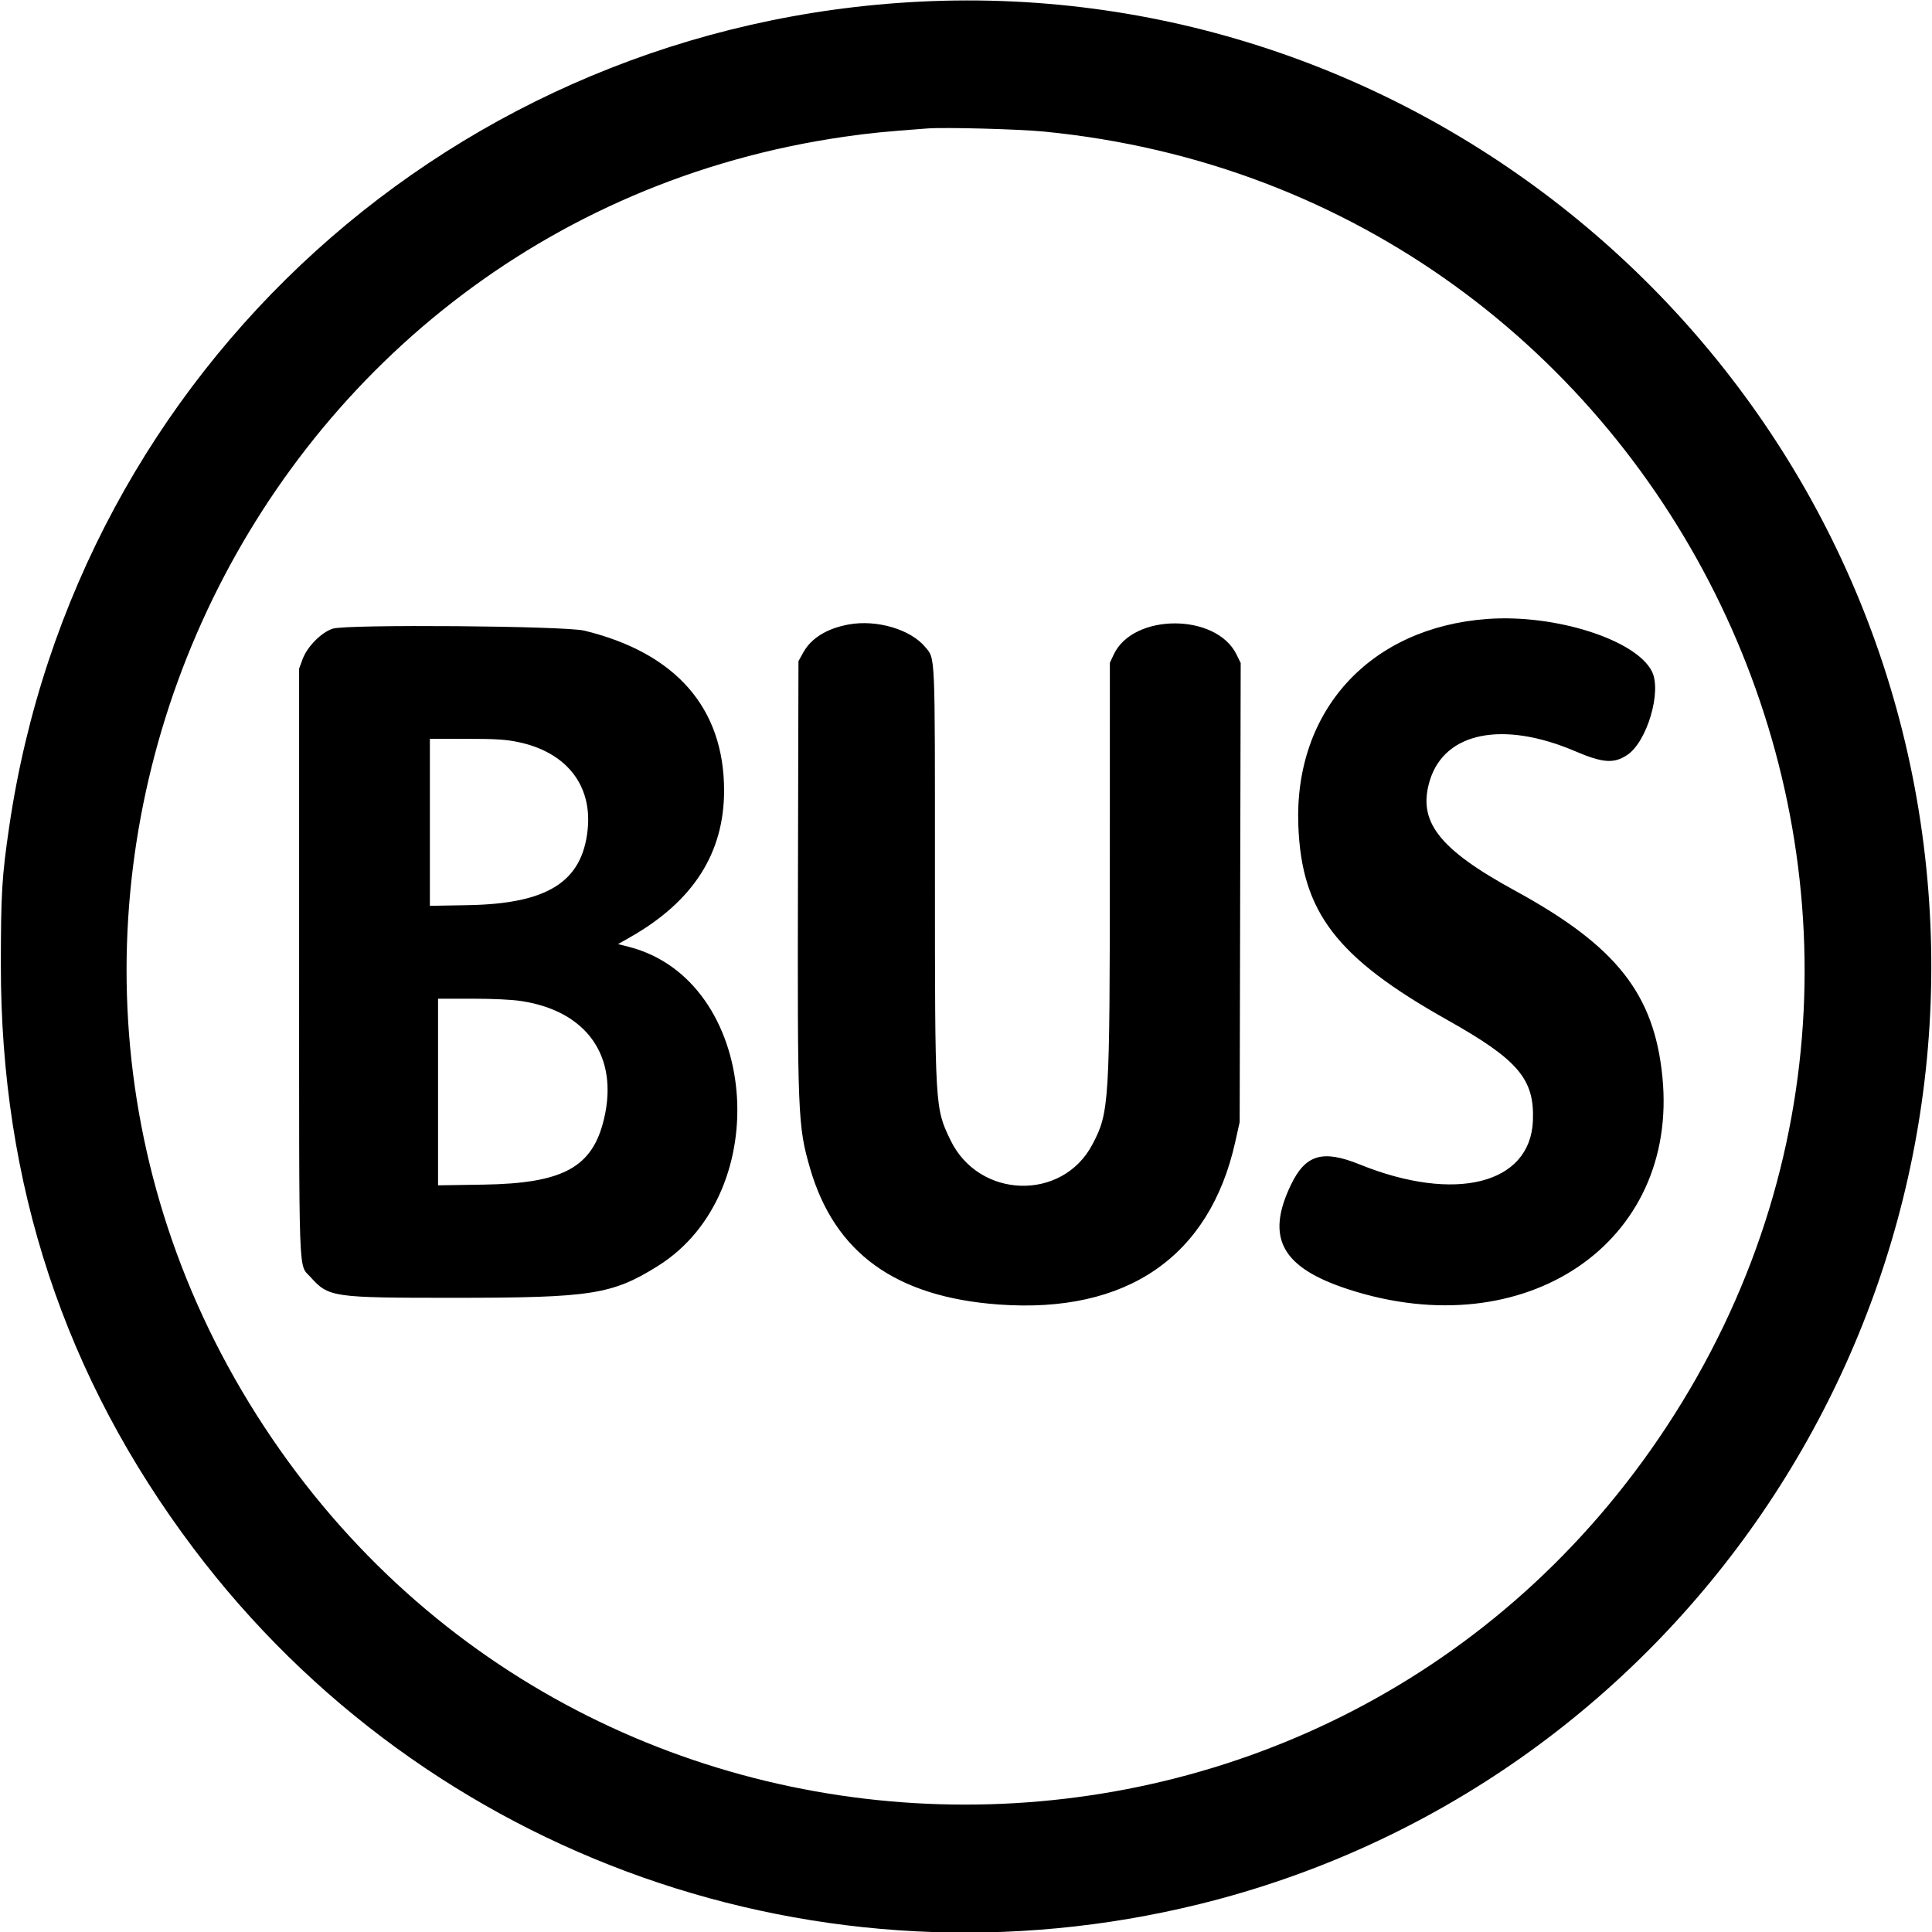
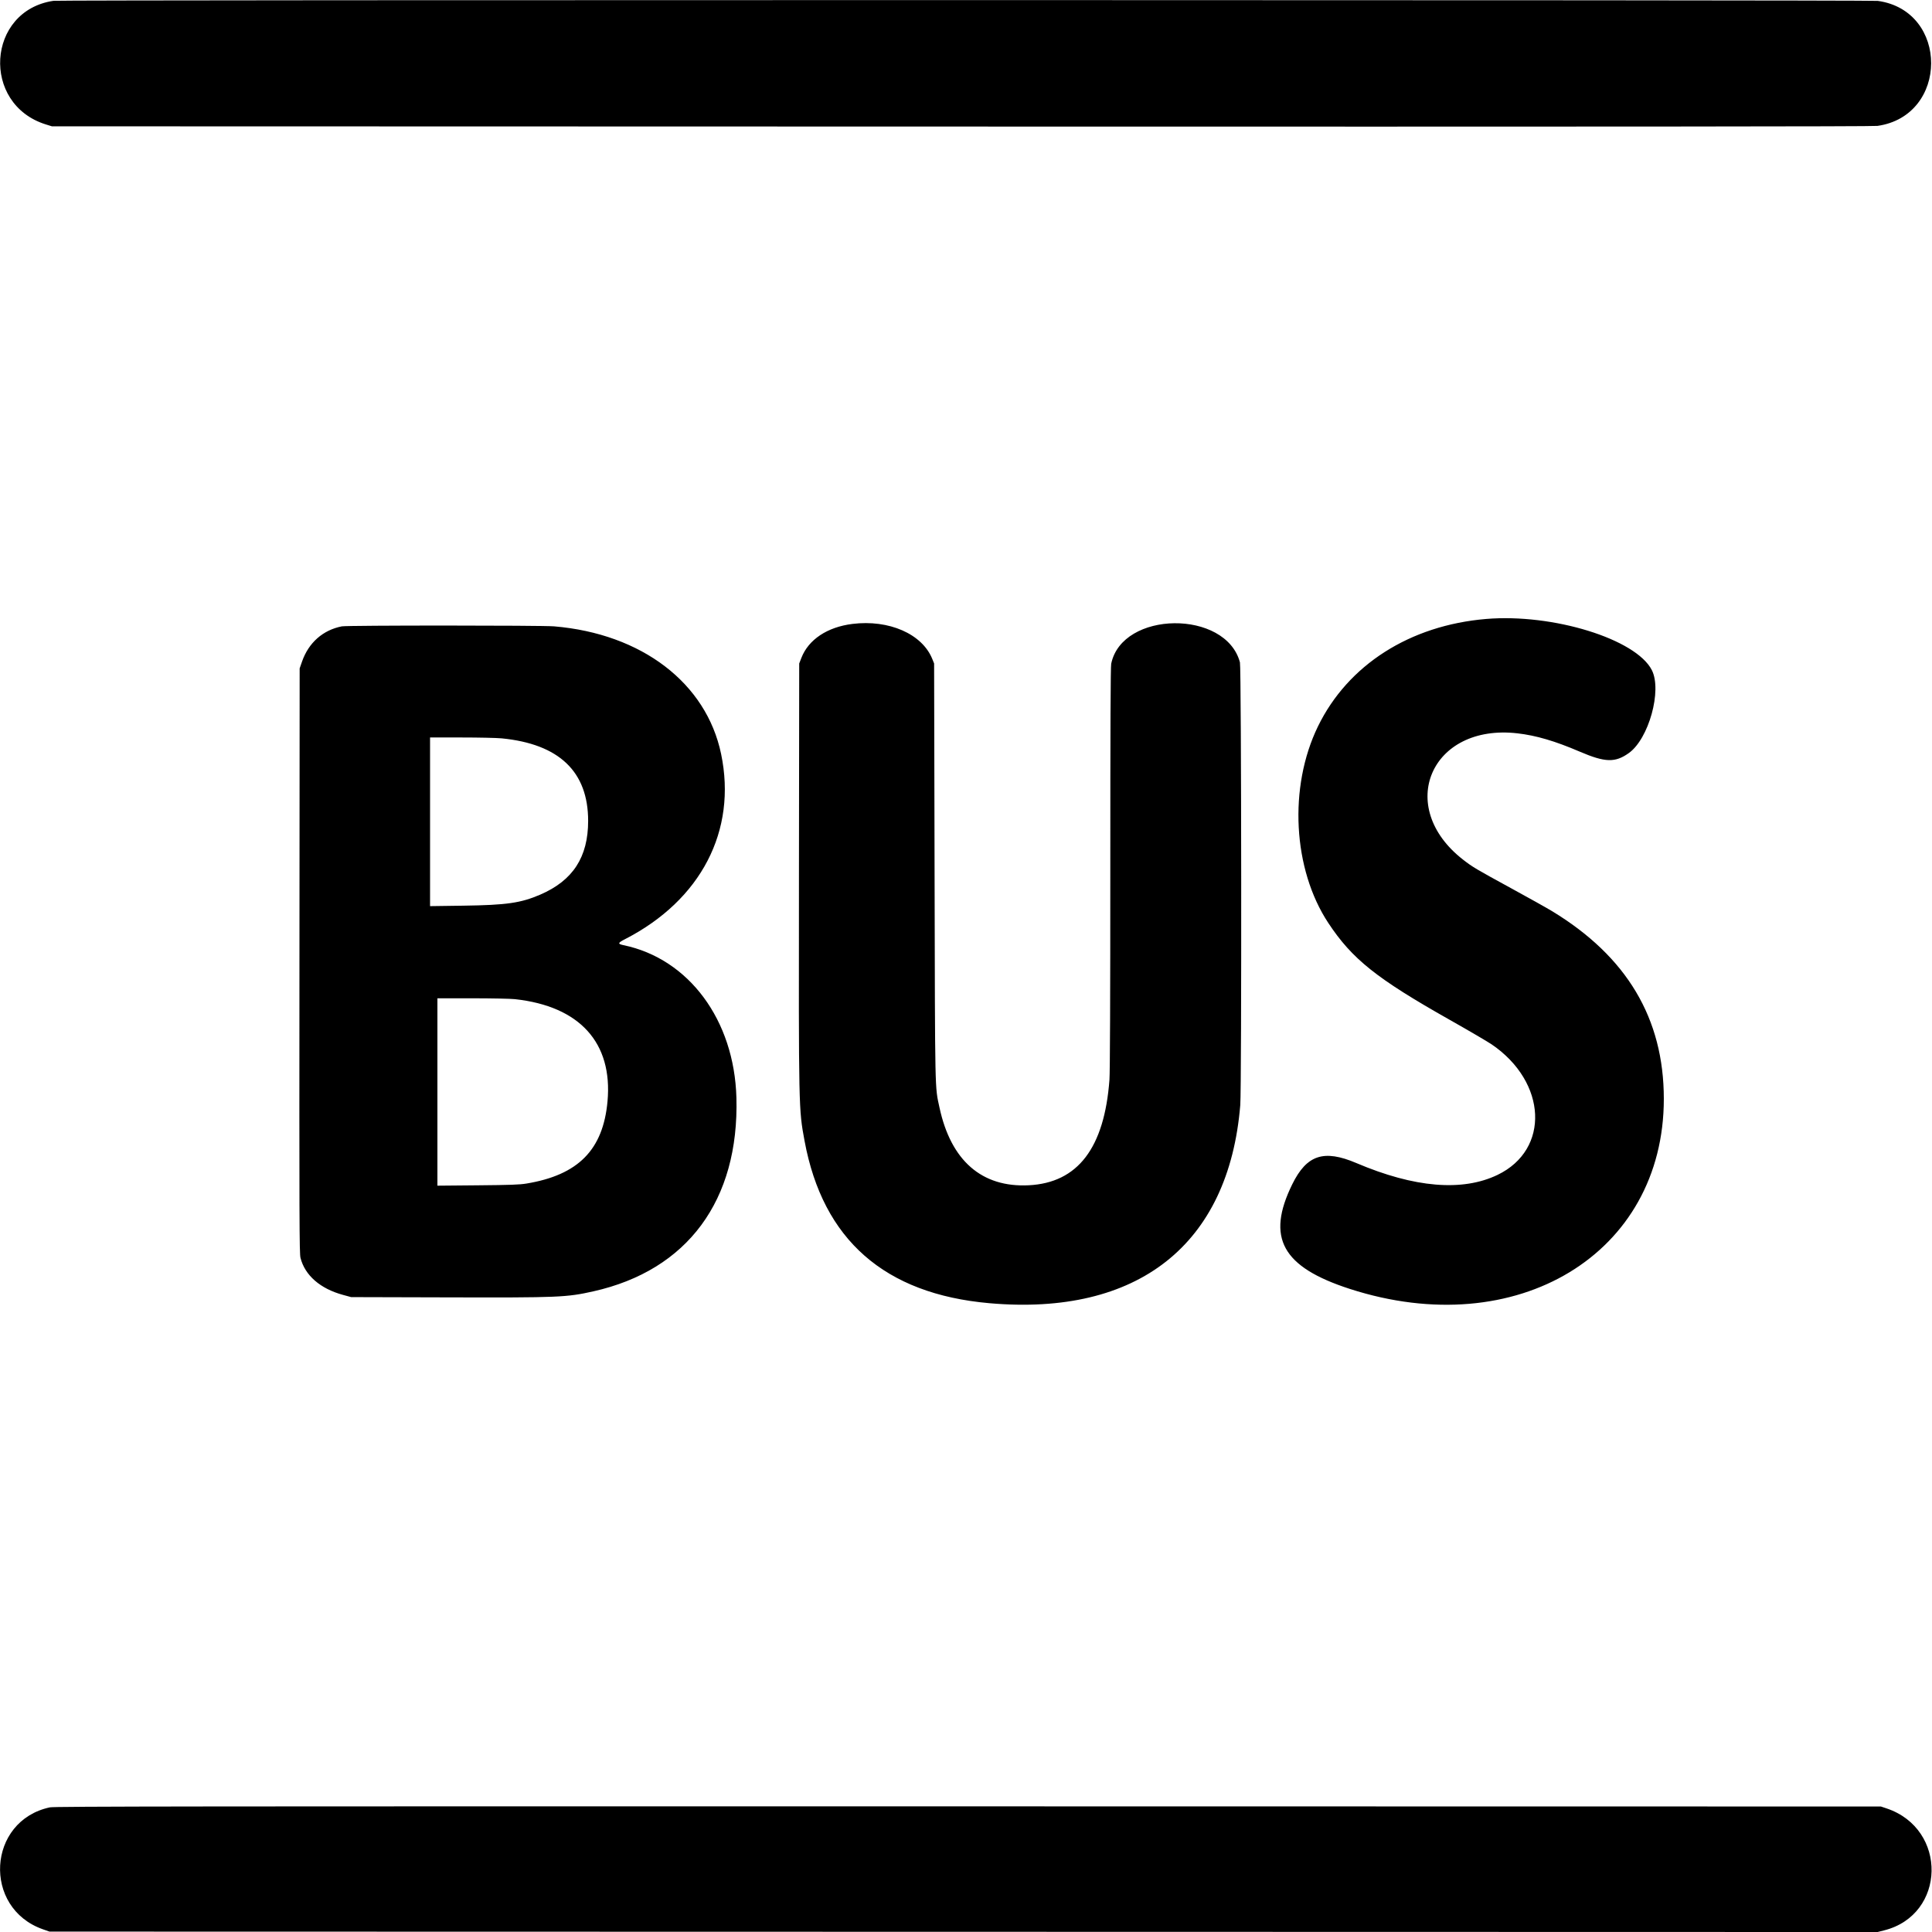
- <svg xmlns="http://www.w3.org/2000/svg" id="svg" width="400" height="400" viewBox="0 0 400 400">
+ <svg xmlns="http://www.w3.org/2000/svg" id="svg" width="400" height="400" viewBox="0, 0, 400,400">
  <g id="svgg">
-     <path id="path0" fill="#000" fill-rule="evenodd" stroke="none" d="M190.525 0.337 C 94.380 5.111,15.793 76.311,1.895 171.235 C 0.393 181.496,0.186 184.938,0.177 199.831 C 0.152 245.203,13.365 285.172,40.119 320.653 C 88.353 384.619,170.108 413.506,248.341 394.225 C 346.353 370.069,410.924 275.643,398.281 174.958 C 385.311 71.667,294.313 -4.817,190.525 0.337 M216.074 27.234 C 346.236 39.897,416.718 186.500,345.013 295.425 C 276.377 399.688,123.244 399.692,54.730 295.431 C -14.865 189.528,49.655 46.192,174.979 28.286 C 180.086 27.556,183.010 27.266,192.047 26.593 C 195.645 26.325,210.919 26.732,216.074 27.234 M307.953 128.148 C 283.658 129.912,267.914 147.105,268.805 170.897 C 269.479 188.863,276.673 198.255,299.662 211.178 C 314.362 219.442,317.733 223.417,317.372 232.066 C 316.825 245.168,301.274 249.077,281.505 241.081 C 273.805 237.967,270.270 239.033,267.234 245.385 C 261.997 256.342,265.392 262.466,279.188 266.948 C 315.784 278.837,347.564 257.357,344.189 223.012 C 342.496 205.781,334.664 195.867,313.706 184.423 C 297.801 175.739,293.404 170.028,296.057 161.503 C 299.152 151.557,311.211 149.166,326.129 155.537 C 331.859 157.985,334.155 158.146,336.920 156.293 C 341.009 153.553,344.077 143.170,342.021 139.029 C 338.761 132.464,322.044 127.124,307.953 128.148 M175.752 129.283 C 171.252 130.091,167.958 132.111,166.321 135.066 L 165.313 136.887 165.212 180.541 C 165.096 230.957,165.183 233.113,167.689 241.798 C 172.763 259.383,185.392 268.524,206.769 270.084 C 233.285 272.019,250.457 260.215,255.747 236.417 L 256.659 232.318 256.766 184.796 L 256.873 137.273 256.003 135.496 C 251.803 126.911,234.582 126.927,230.581 135.520 L 229.787 137.225 229.780 178.680 C 229.772 228.553,229.664 230.301,226.182 236.927 C 219.963 248.762,202.663 248.240,196.782 236.041 C 193.564 229.364,193.570 229.475,193.570 180.696 C 193.570 134.446,193.659 136.506,191.553 133.960 C 188.535 130.311,181.547 128.242,175.752 129.283 M68.918 130.153 C 66.566 130.888,63.602 133.878,62.648 136.476 L 61.929 138.435 61.929 199.212 C 61.929 266.258,61.763 261.596,64.241 264.351 C 68.067 268.607,68.692 268.698,94.234 268.695 C 122.413 268.692,126.729 268.018,136.147 262.149 C 160.866 246.742,156.960 202.932,130.253 196.052 L 127.969 195.464 130.534 194.002 C 143.538 186.590,149.915 176.611,149.915 163.673 C 149.915 146.597,139.930 135.172,120.981 130.567 C 116.928 129.582,71.892 129.224,68.918 130.153 M107.233 153.624 C 117.227 155.687,122.656 162.538,121.661 171.831 C 120.506 182.616,113.347 187.113,96.870 187.403 L 89.002 187.542 89.002 170.252 L 89.002 152.961 96.531 152.966 C 102.643 152.969,104.658 153.093,107.233 153.624 M107.953 207.262 C 121.493 209.323,128.094 218.698,125.075 231.578 C 122.705 241.688,116.645 245.007,100.085 245.264 L 90.694 245.410 90.694 226.089 L 90.694 206.768 97.716 206.770 C 102.124 206.771,105.934 206.954,107.953 207.262" />
+     <path id="path0" d="M11.084 0.167 C -2.767 2.203,-3.958 21.587,9.510 25.768 L 10.749 26.153 199.069 26.202 C 334.468 26.238,387.756 26.200,388.697 26.067 C 403.487 23.977,403.551 2.226,388.773 0.183 C 387.243 -0.029,12.522 -0.044,11.084 0.167 M307.697 128.148 C 291.882 129.474,279.069 137.660,272.865 150.402 C 266.752 162.960,267.655 179.970,275.026 191.113 C 279.955 198.563,284.979 202.575,300.042 211.086 C 304.046 213.348,308.004 215.664,308.839 216.232 C 320.303 224.041,320.934 238.004,310.061 243.241 C 302.789 246.744,292.845 245.914,280.828 240.801 C 274.078 237.930,270.544 239.099,267.546 245.197 C 262.109 256.256,265.449 262.322,279.473 266.856 C 314.044 278.032,344.482 259.607,344.477 227.507 C 344.474 210.851,336.823 198.021,321.283 188.611 C 320.214 187.964,316.389 185.824,312.782 183.856 C 305.525 179.896,304.875 179.509,302.920 177.990 C 288.821 167.036,296.251 149.768,314.177 151.829 C 318.040 152.273,321.939 153.419,327.056 155.614 C 332.334 157.878,334.403 157.937,337.245 155.902 C 341.360 152.955,344.131 142.966,342.003 138.756 C 338.745 132.311,321.532 126.989,307.697 128.148 M176.471 129.179 C 171.277 129.828,167.392 132.414,165.920 136.203 L 165.468 137.368 165.415 180.956 C 165.357 229.865,165.352 229.610,166.578 236.225 C 170.371 256.684,183.139 267.896,204.824 269.812 C 235.603 272.531,254.408 257.692,256.783 228.810 C 257.086 225.123,257.022 138.289,256.716 137.136 C 253.798 126.174,232.344 126.401,230.063 137.418 C 229.931 138.055,229.877 150.342,229.877 179.737 C 229.876 206.581,229.814 221.994,229.701 223.529 C 228.658 237.672,223.152 244.881,213.001 245.397 C 203.285 245.890,196.883 240.321,194.511 229.314 C 193.547 224.838,193.598 227.260,193.494 180.449 L 193.398 137.368 193.014 136.419 C 190.920 131.243,184.044 128.233,176.471 129.179 M70.770 129.680 C 66.853 130.449,63.897 133.063,62.536 136.961 L 62.040 138.383 61.996 198.890 C 61.957 252.824,61.981 259.508,62.212 260.422 C 63.132 264.050,66.299 266.811,71.011 268.093 L 72.704 268.553 92.594 268.607 C 115.724 268.670,117.272 268.607,122.847 267.359 C 142.353 262.994,153.050 248.511,152.466 227.253 C 152.025 211.195,142.618 198.495,129.083 195.685 C 127.843 195.428,127.896 195.218,129.398 194.447 C 145.146 186.363,152.610 171.978,149.297 156.097 C 146.233 141.408,132.876 131.203,114.718 129.678 C 112.088 129.458,71.897 129.459,70.770 129.680 M103.864 152.868 C 115.763 154.029,121.768 159.760,121.768 169.953 C 121.768 177.455,118.619 182.306,111.856 185.222 C 107.814 186.964,104.890 187.384,95.937 187.510 L 89.039 187.606 89.039 170.147 L 89.039 152.687 95.527 152.687 C 99.095 152.687,102.847 152.768,103.864 152.868 M106.608 206.865 C 120.028 208.327,126.878 215.884,125.780 228.015 C 124.871 238.055,119.724 243.275,108.988 245.043 C 107.561 245.278,105.691 245.345,98.900 245.406 L 90.563 245.481 90.563 226.083 L 90.563 206.686 97.764 206.686 C 101.724 206.686,105.704 206.767,106.608 206.865 M10.326 374.193 C -2.643 376.961,-3.673 395.032,8.887 399.440 L 10.241 399.915 199.492 399.959 L 388.743 400.002 390.097 399.660 C 402.920 396.428,403.277 378.668,390.605 374.414 L 389.420 374.016 200.423 373.987 C 39.801 373.962,11.261 373.993,10.326 374.193 " stroke="none" fill="#000000" fill-rule="evenodd" />
  </g>
</svg>
